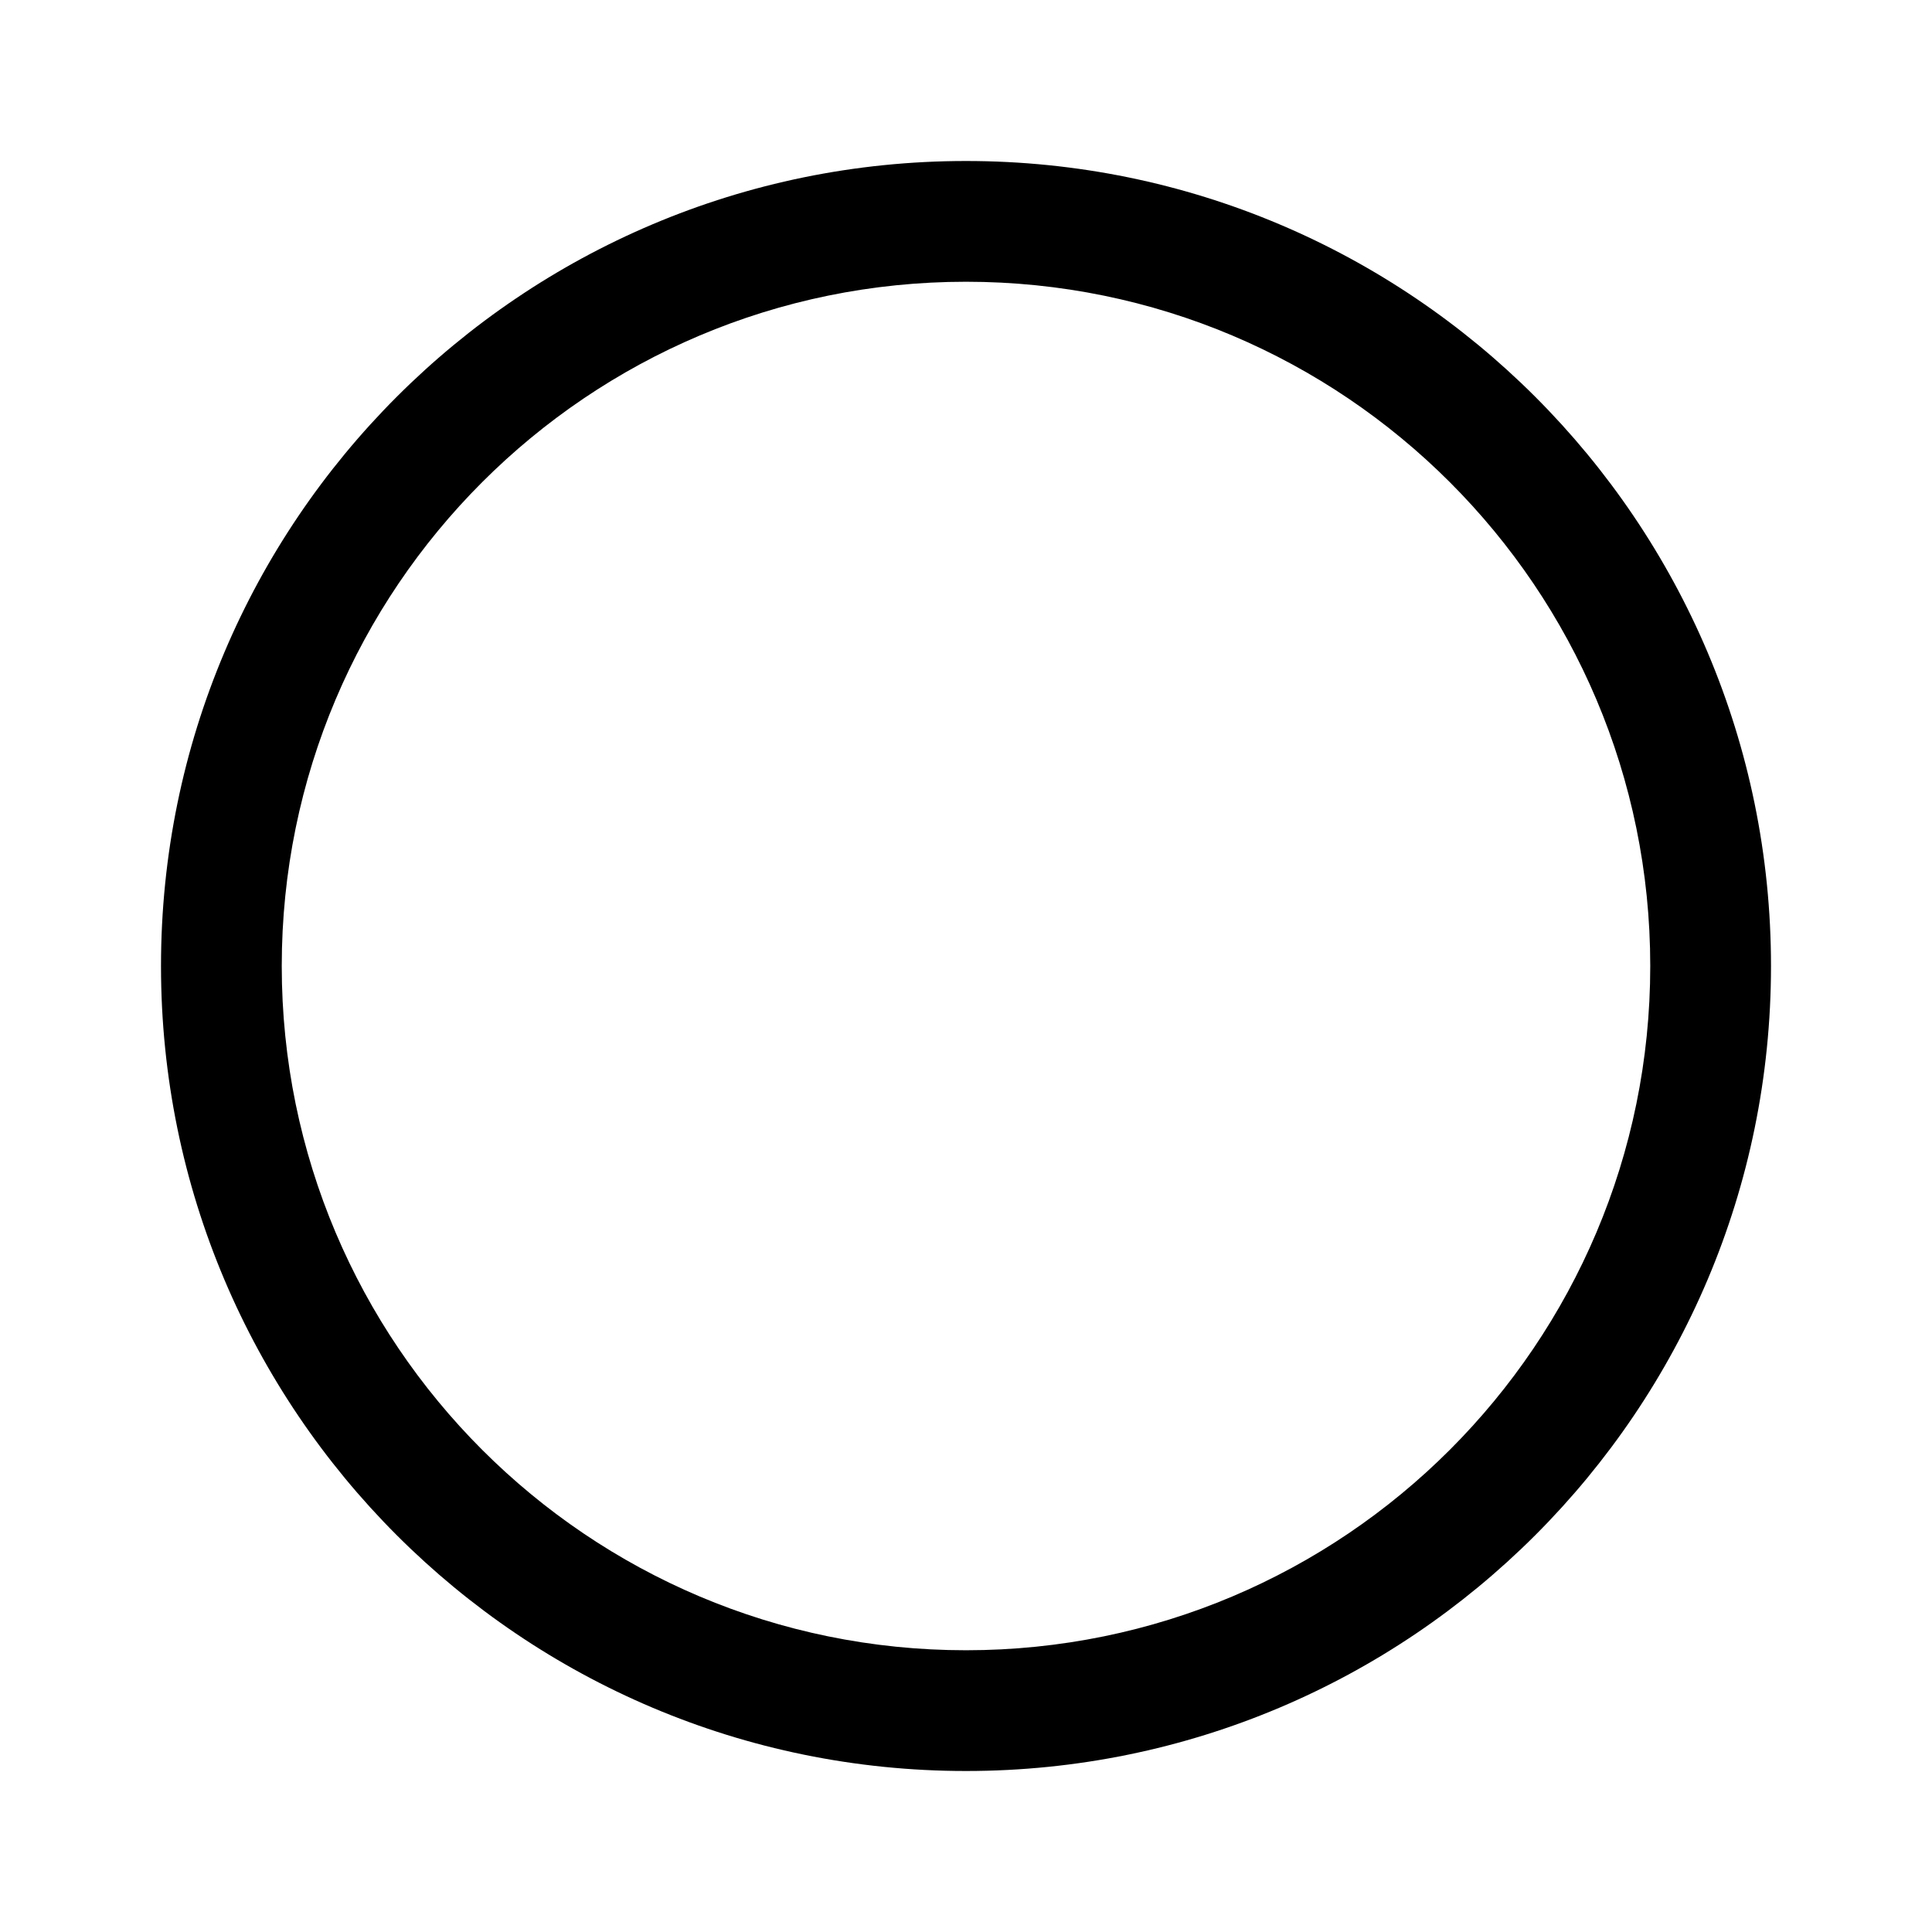
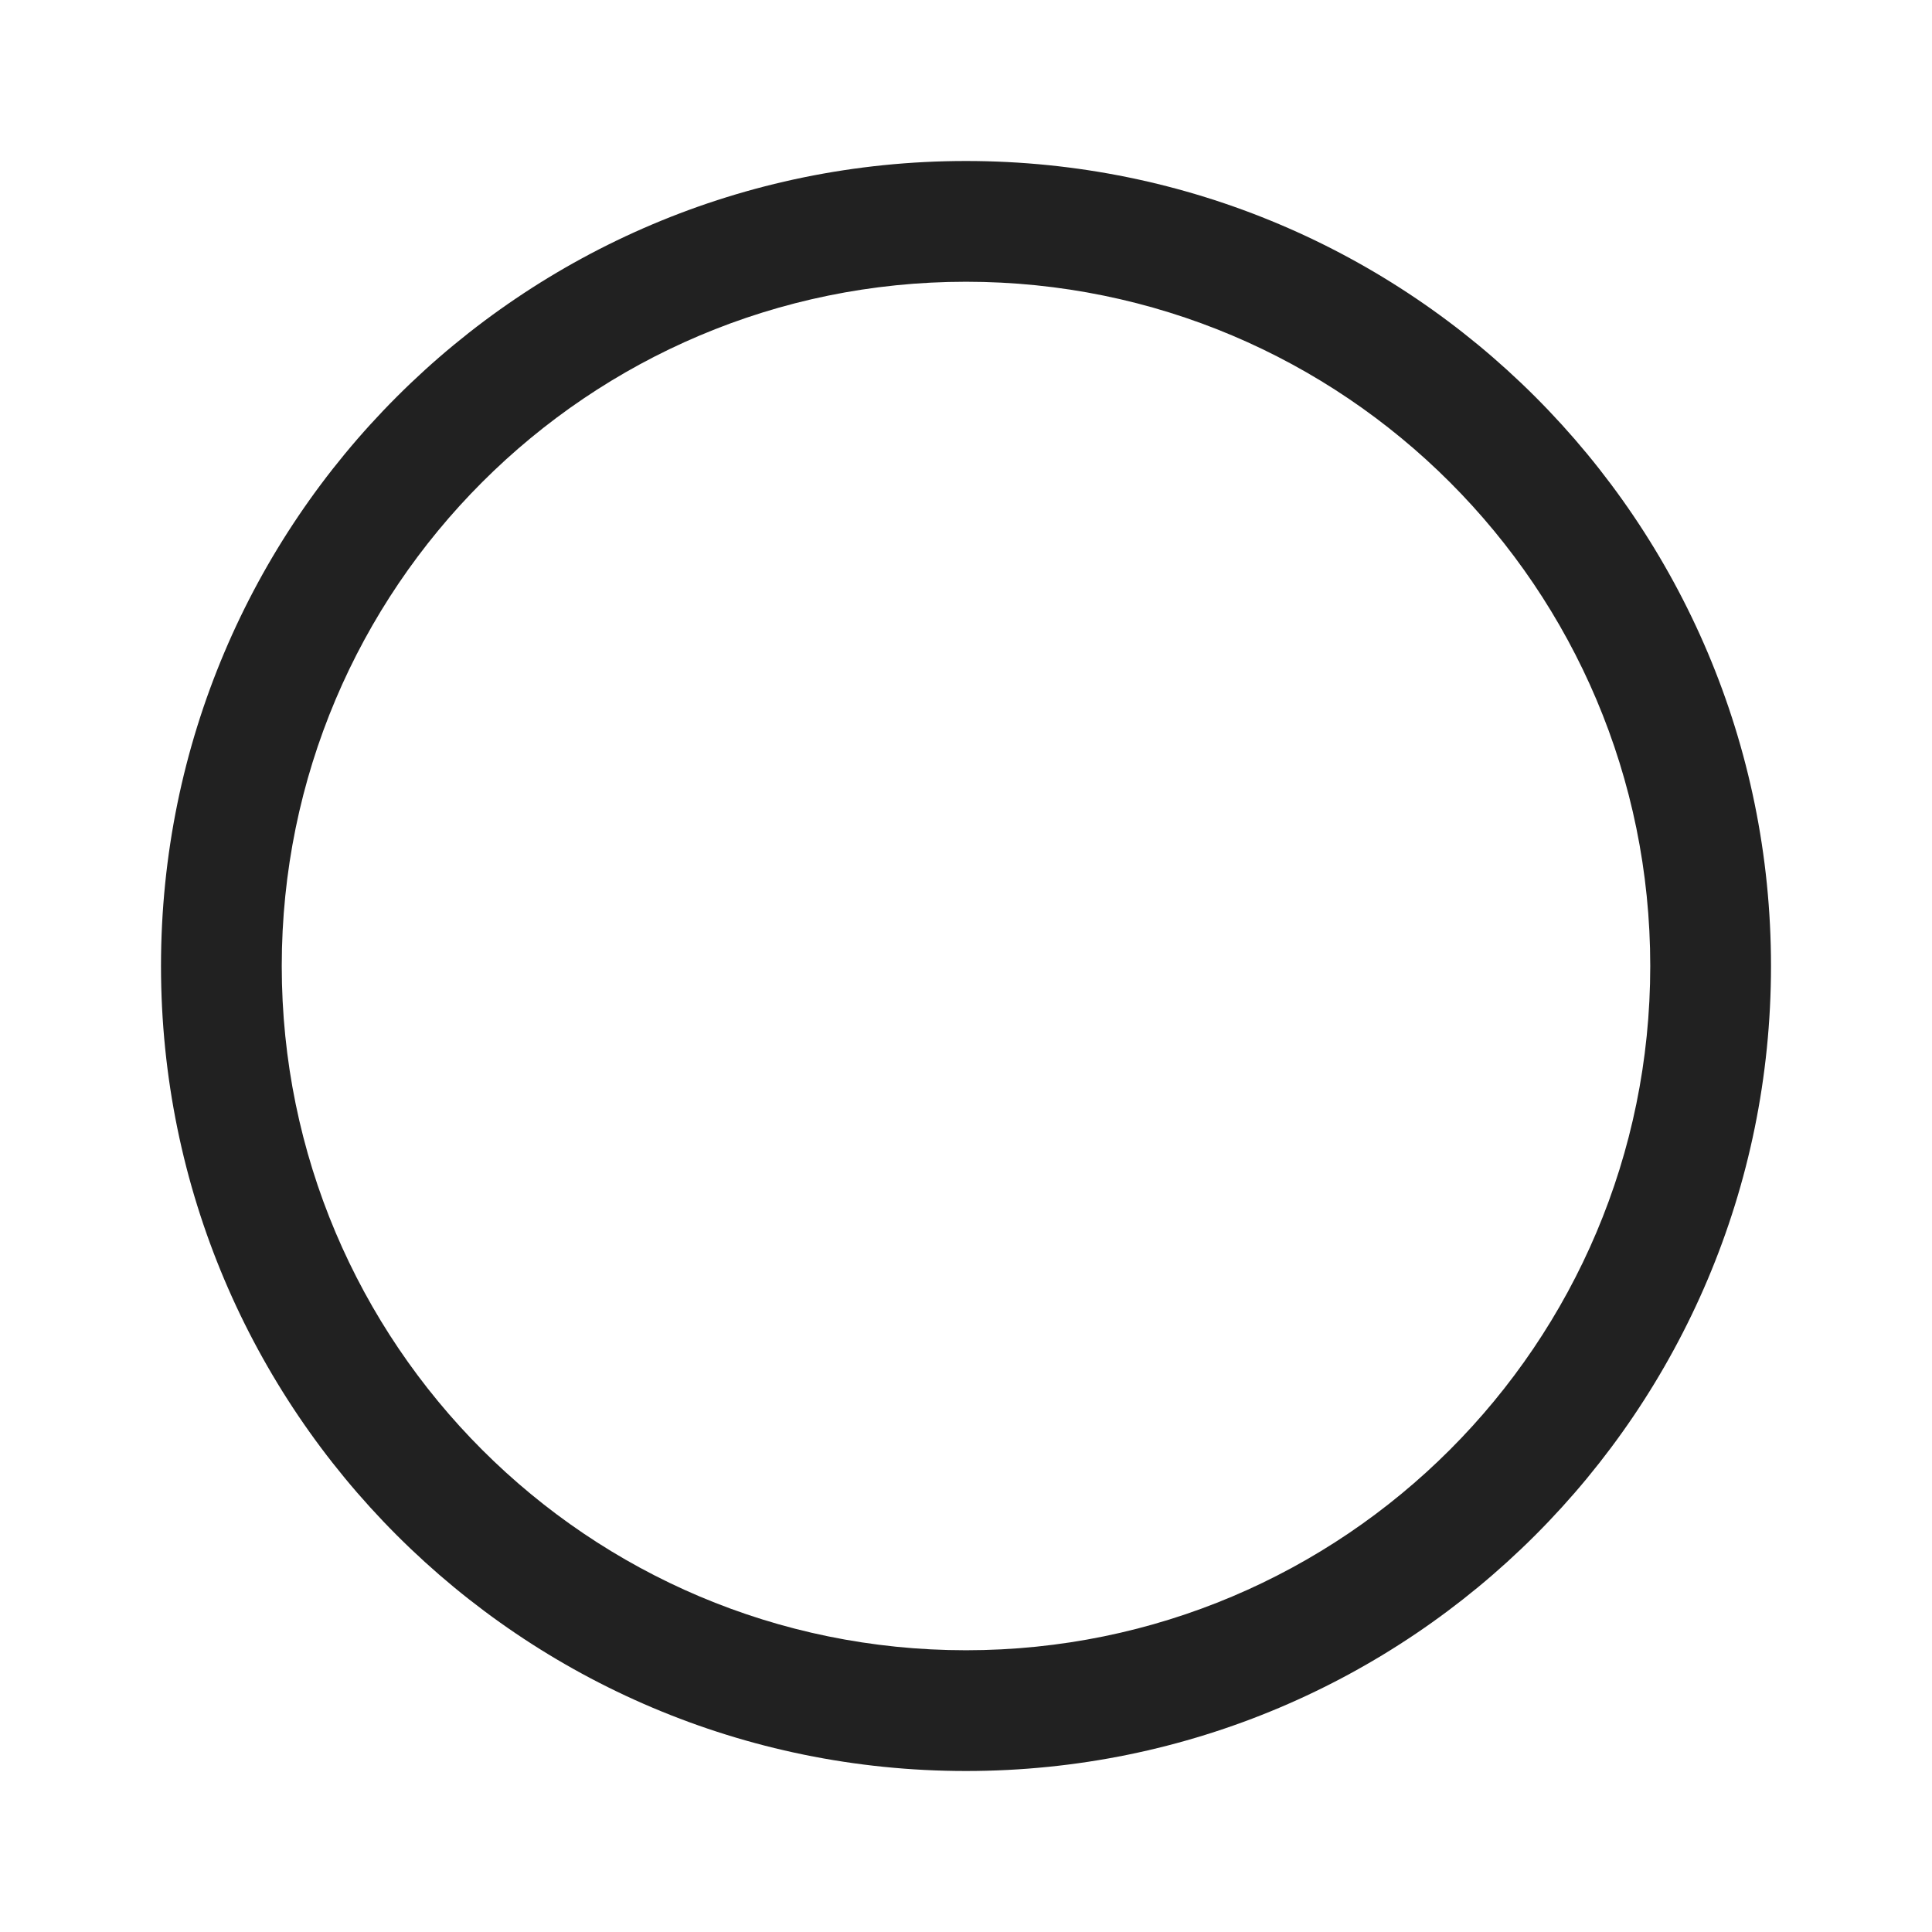
<svg xmlns="http://www.w3.org/2000/svg" width="24" height="24" viewBox="0 0 24 24" fill="none">
-   <path d="M12 3.5C7.306 3.5 3.5 7.306 3.5 12C3.5 16.694 7.306 20.5 12 20.5C16.694 20.5 20.5 16.694 20.5 12C20.5 7.306 16.694 3.5 12 3.5ZM2 12C2 6.477 6.477 2 12 2C17.523 2 22 6.477 22 12C22 17.523 17.523 22 12 22C6.477 22 2 17.523 2 12Z" fill="currentColor" />
+   <path d="M12 3.5C7.306 3.5 3.5 7.306 3.5 12C3.5 16.694 7.306 20.5 12 20.5C16.694 20.5 20.5 16.694 20.5 12C20.5 7.306 16.694 3.5 12 3.5ZM2 12C2 6.477 6.477 2 12 2C17.523 2 22 6.477 22 12C22 17.523 17.523 22 12 22C6.477 22 2 17.523 2 12Z" fill="#212121" />
</svg>
